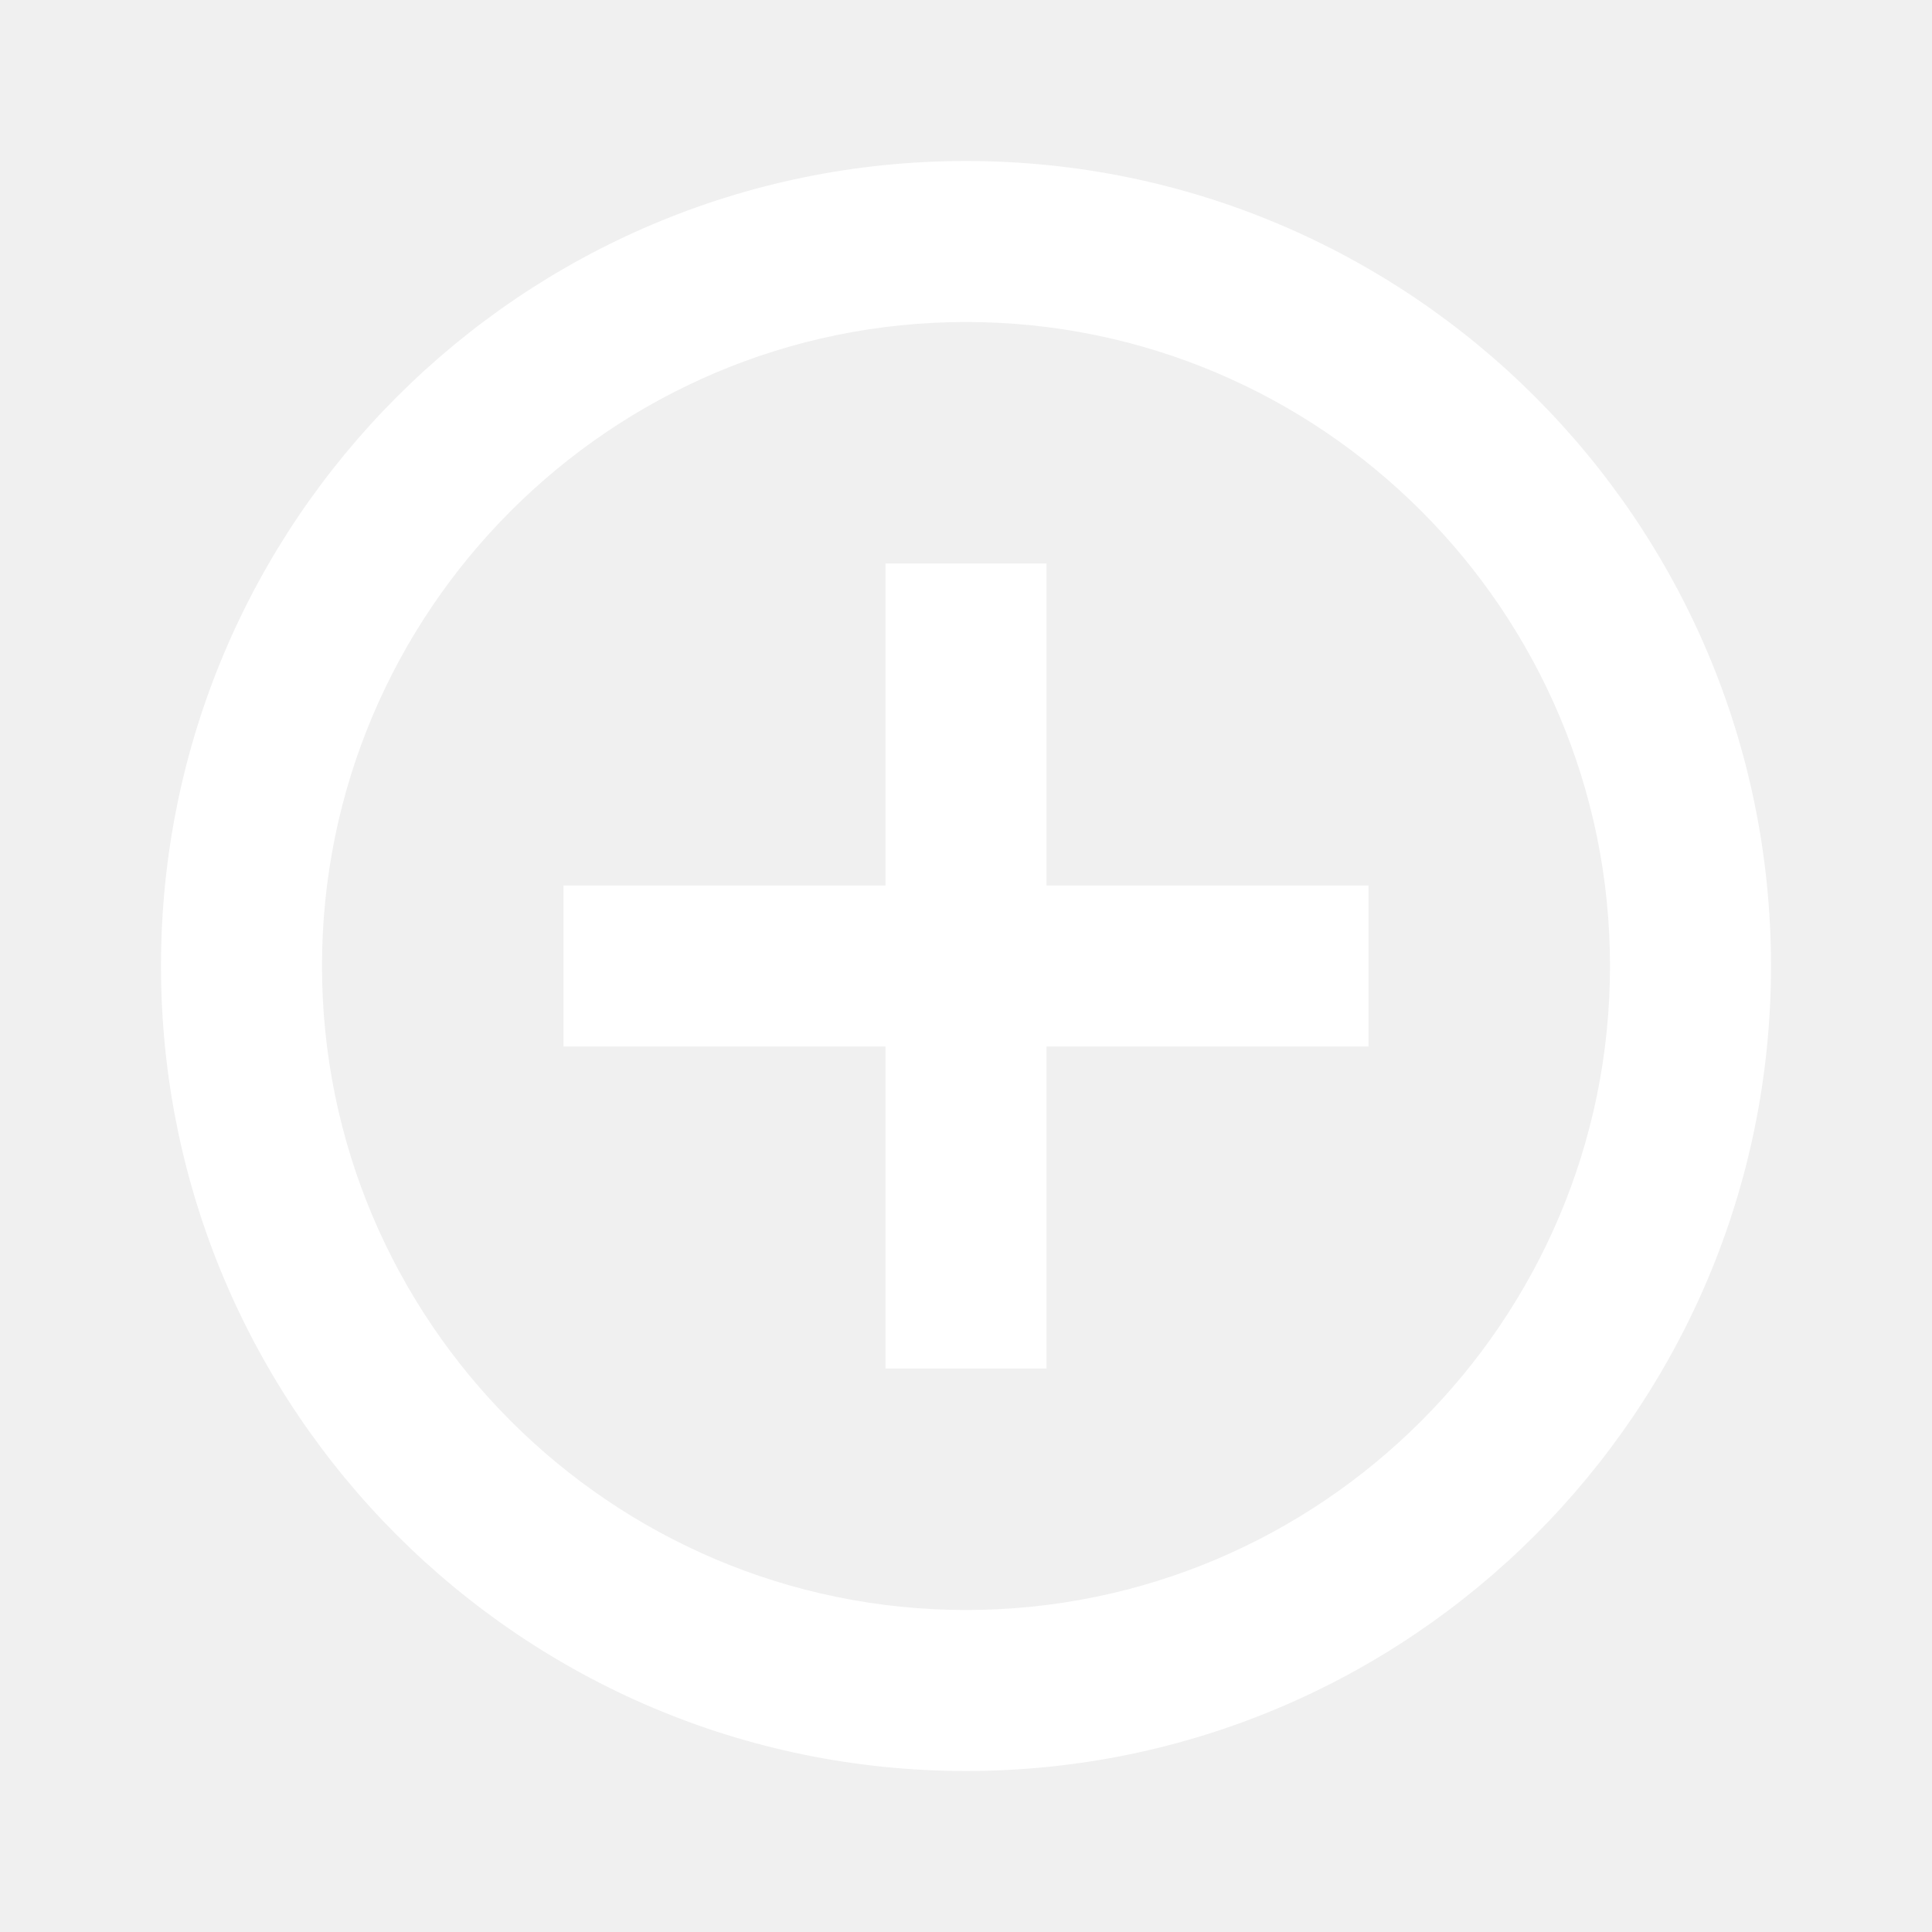
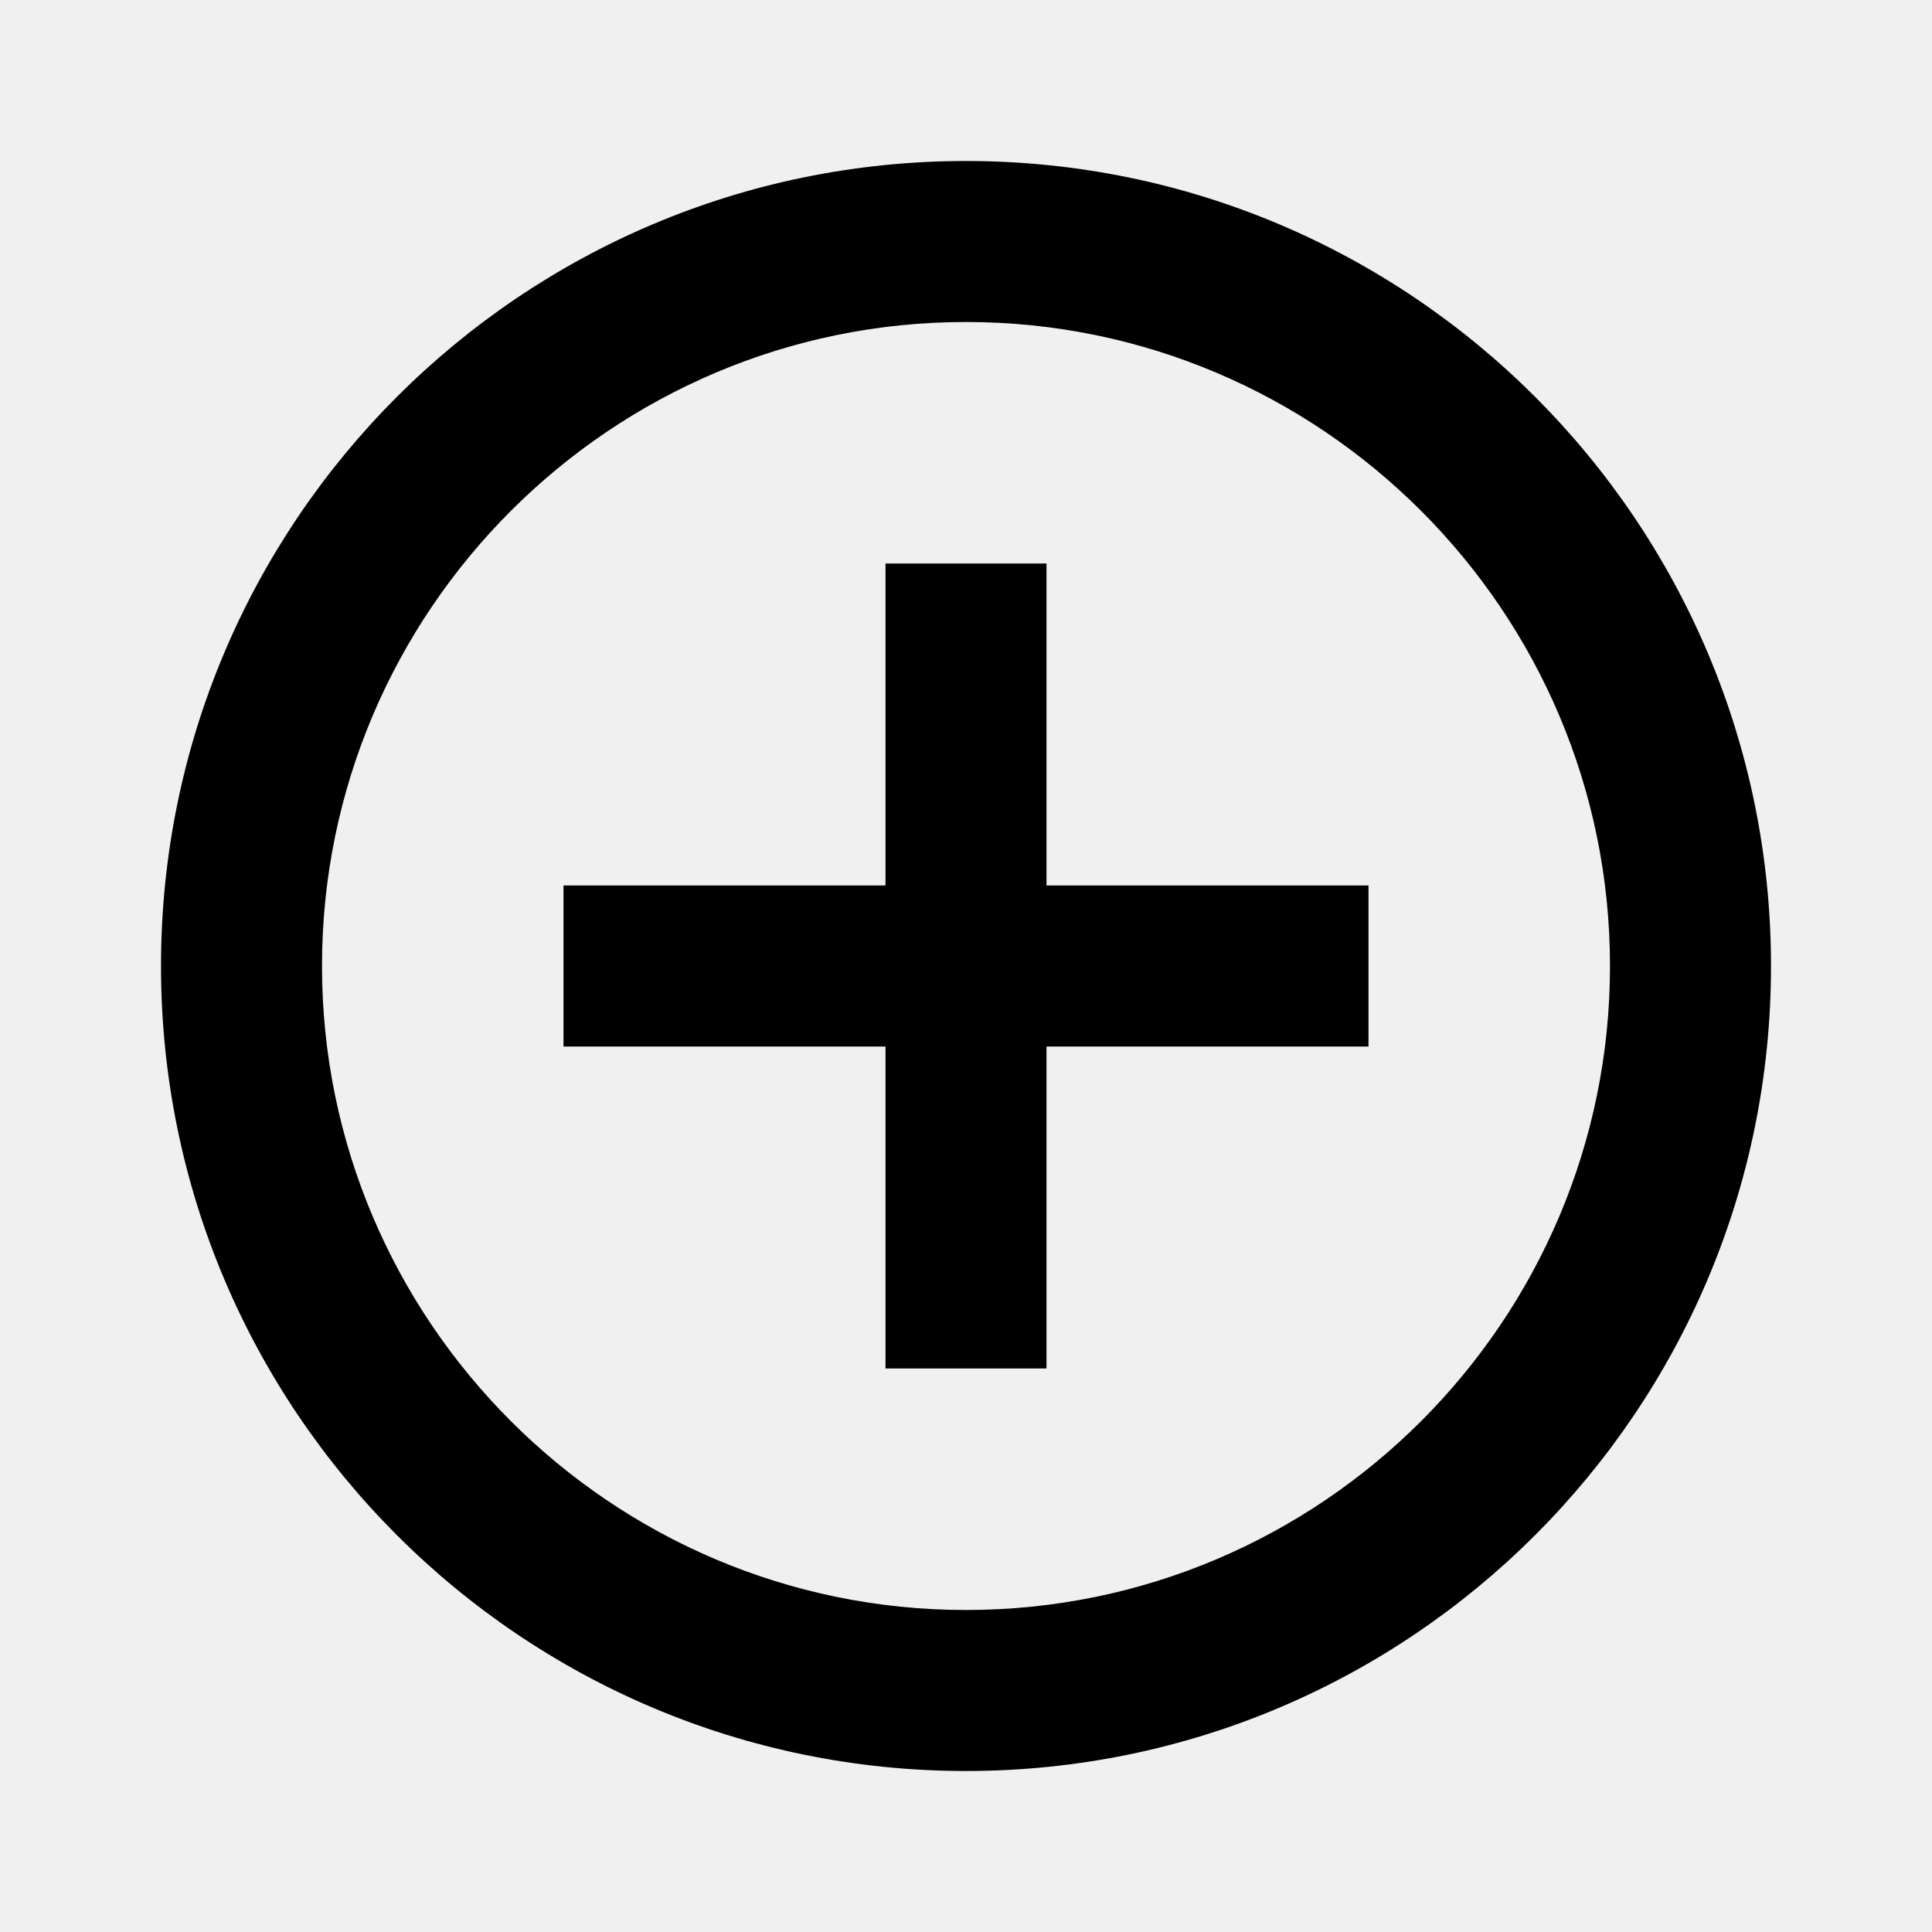
- <svg xmlns="http://www.w3.org/2000/svg" viewBox="0 0 24 24" fill="white" width="18px" height="18px">
+ <svg xmlns="http://www.w3.org/2000/svg" viewBox="0 0 24 24" fill="black" width="18px" height="18px">
  <path d="M0 0h24v24H0z" fill="none" />
  <path d="M13 7h-2v4H7v2h4v4h2v-4h4v-2h-4V7zm-1-5C6.48 2 2 6.48 2 12s4.48 10 10 10 10-4.48 10-10S17.52 2 12 2zm0 18c-4.41 0-8-3.59-8-8s3.59-8 8-8 8 3.59 8 8-3.59 8-8 8z" />
</svg>
